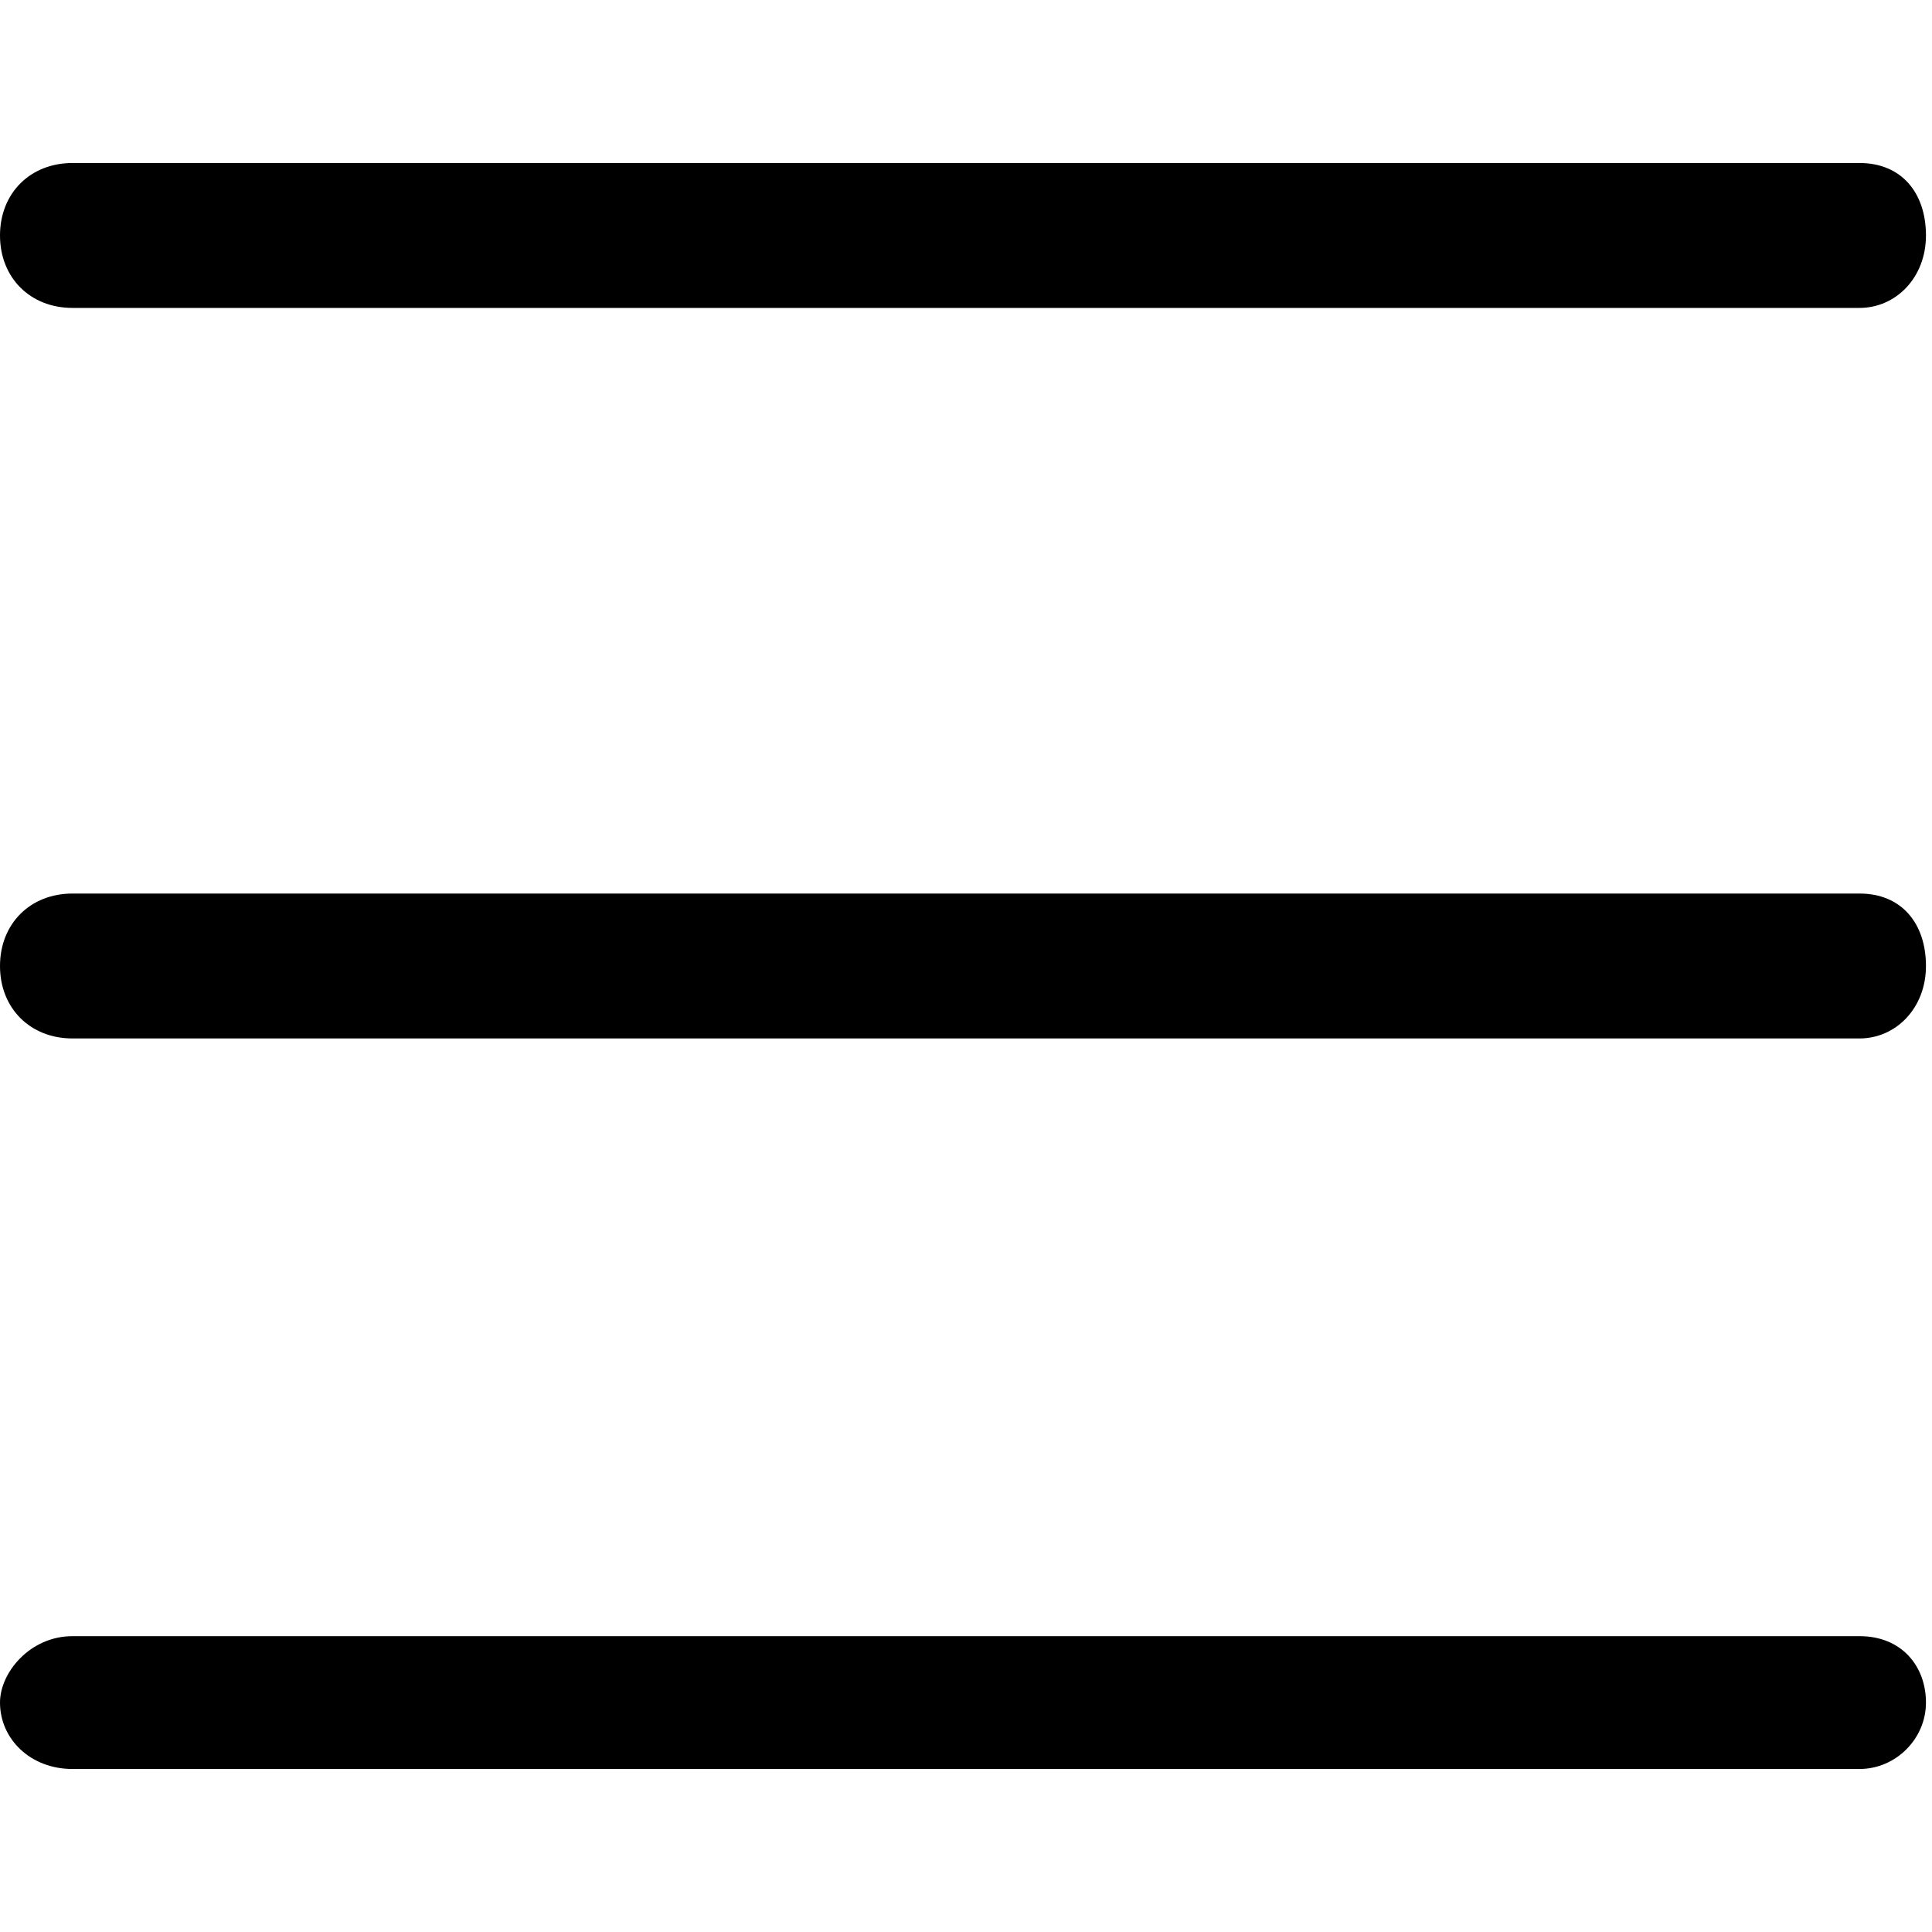
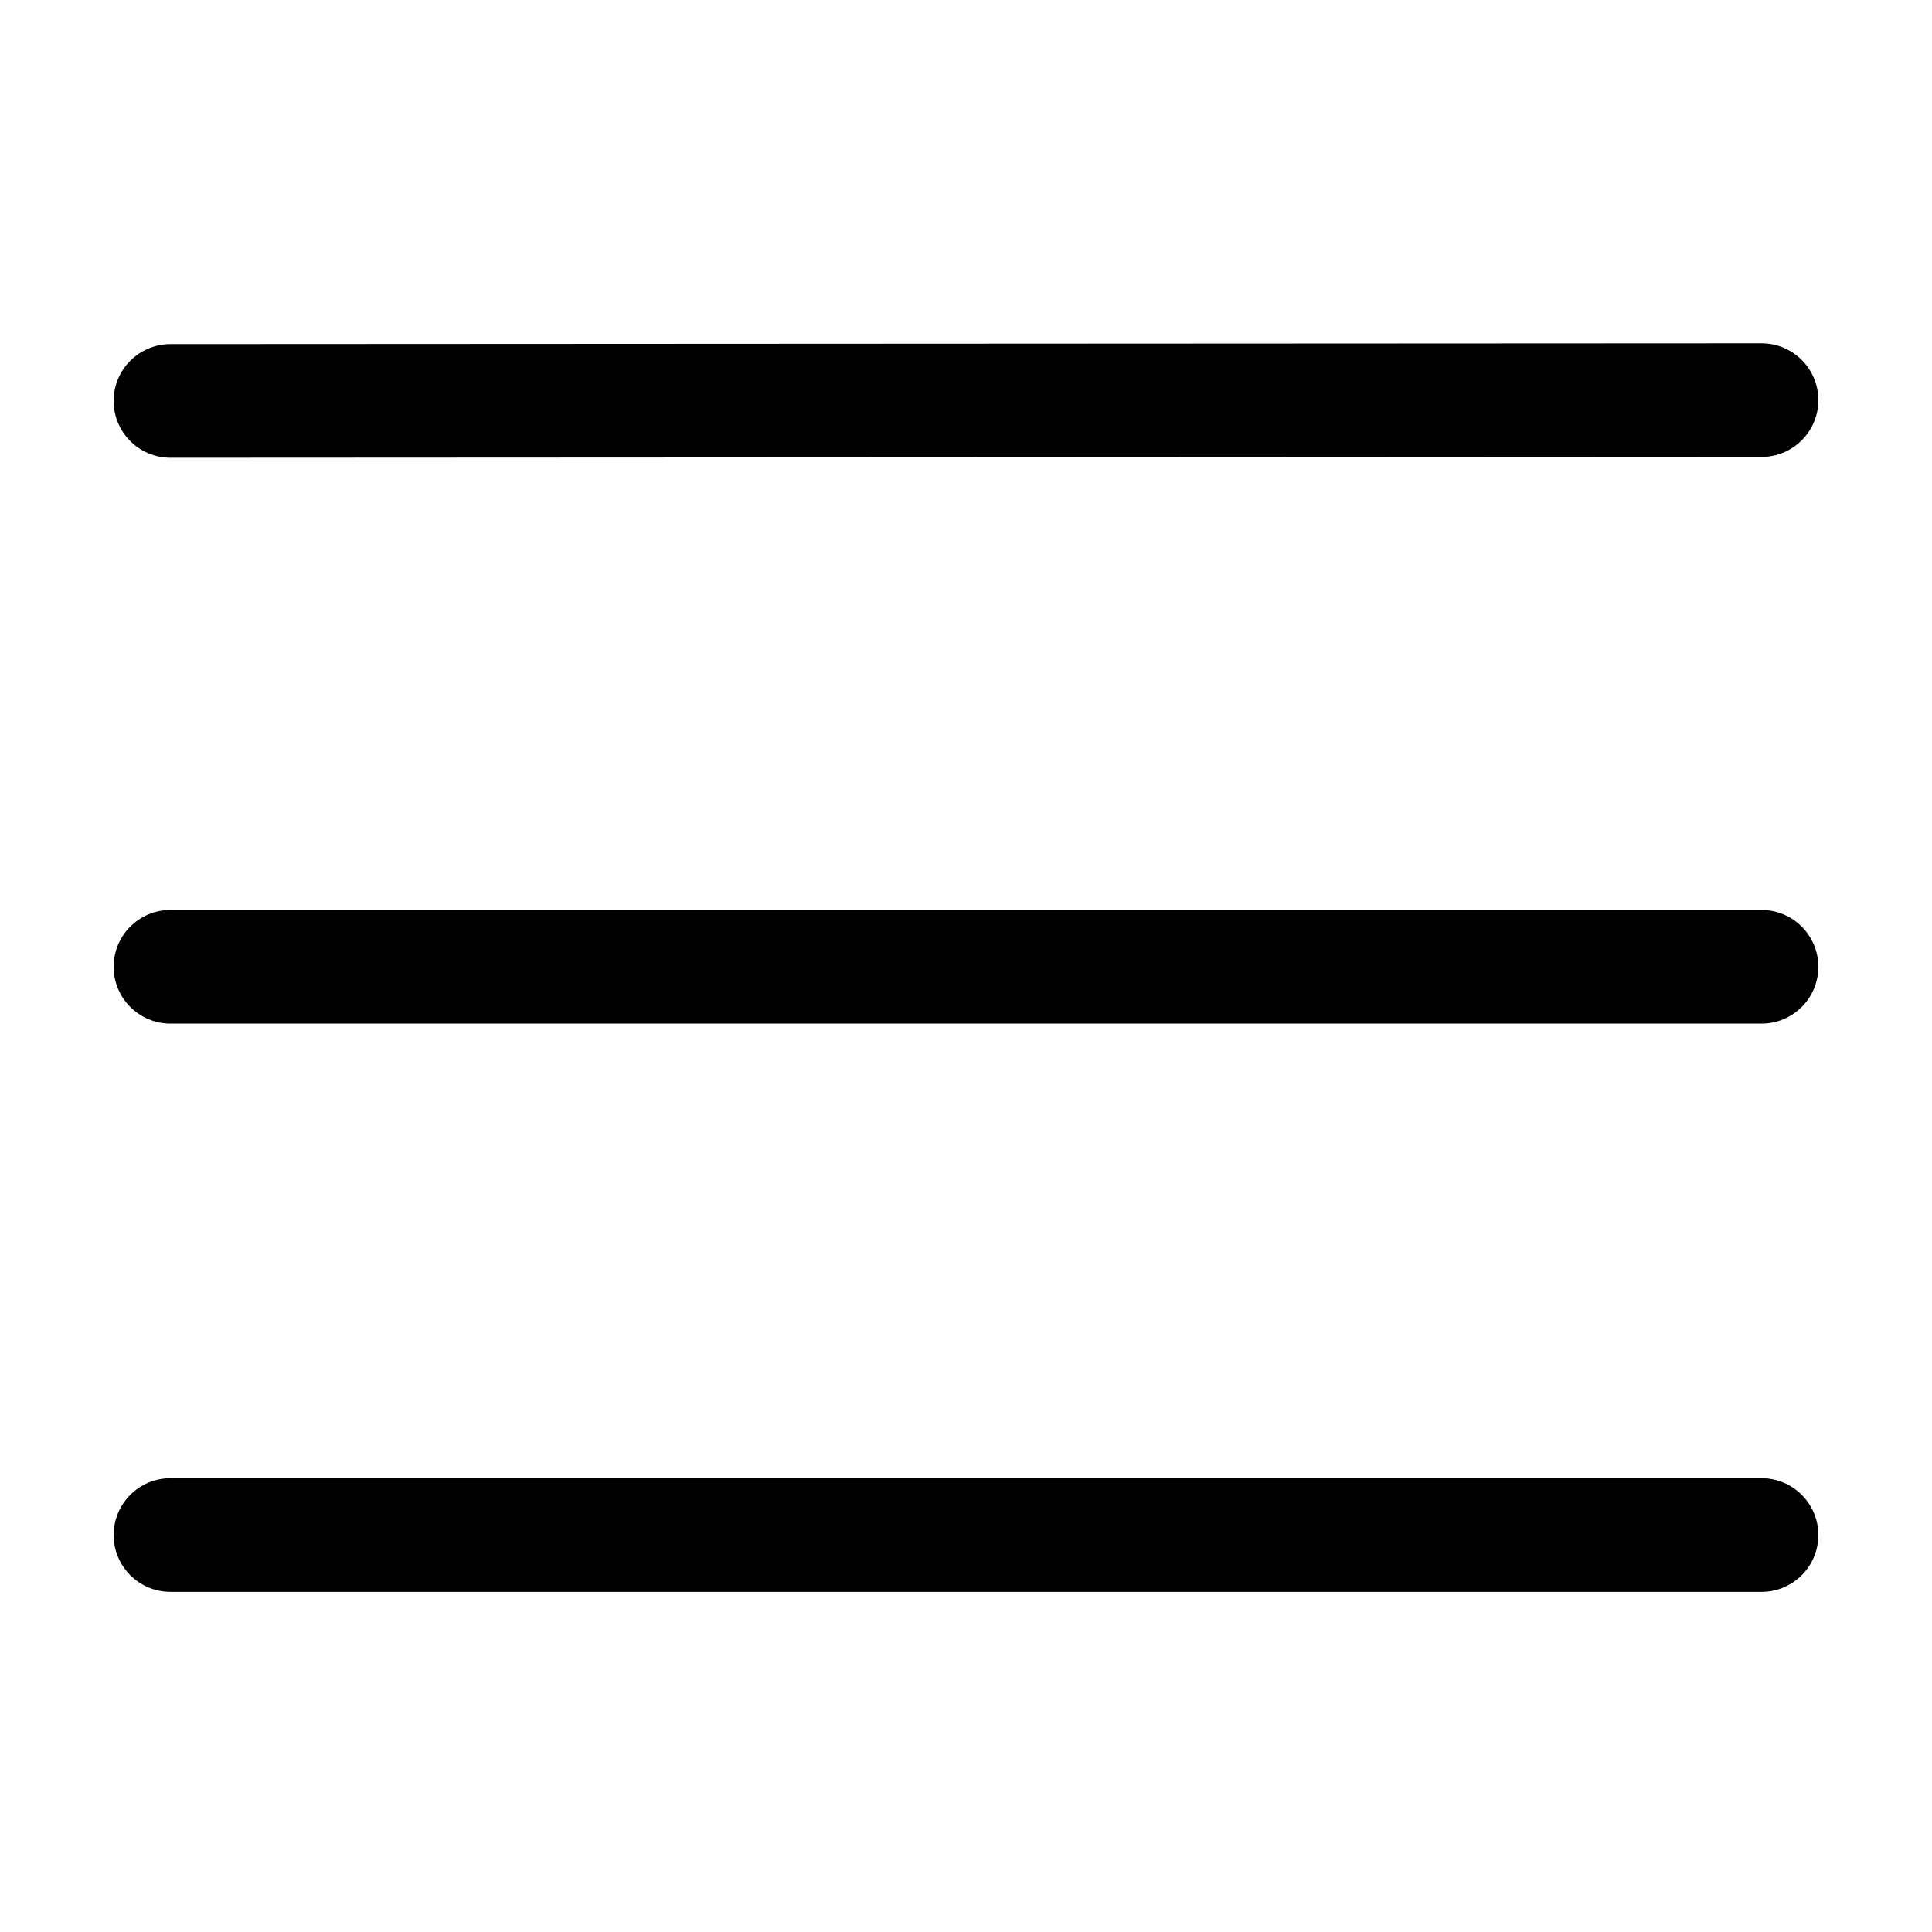
- <svg xmlns="http://www.w3.org/2000/svg" version="1.1" id="Layer_1" x="0px" y="0px" viewBox="0 0 32 32" style="enable-background:new 0 0 32 32;" xml:space="preserve">
-   <g>
-     <path d="M30.8,29.3H1.2c-0.7,0-1.2-0.5-1.2-1.1c0-0.5,0.5-1.1,1.2-1.1h29.6c0.7,0,1.1,0.5,1.1,1.1C31.9,28.8,31.4,29.3,30.8,29.3z" />
-     <path d="M30.8,17.2H1.2C0.5,17.2,0,16.7,0,16c0-0.7,0.5-1.2,1.2-1.2h29.6c0.7,0,1.1,0.5,1.1,1.2C31.9,16.7,31.4,17.2,30.8,17.2z" />
-     <path d="M30.8,5.1H1.2C0.5,5.1,0,4.6,0,3.9s0.5-1.2,1.2-1.2h29.6c0.7,0,1.1,0.5,1.1,1.2S31.4,5.1,30.8,5.1z" />
-   </g>
+ <svg xmlns="http://www.w3.org/2000/svg" id="ae714147-d69f-4e82-a31a-a42ce743ced2" data-name="Layer 1" viewBox="0 0 17 17">
+   <path d="M1.5,4.028a.5.5,0,0,1,0-1L15.5,3.021h0a.5.5,0,0,1,0,1l-14,.007Z" />
+   <path d="M15.494,9.007H1.5a.5.5,0,1,1,0-1h14a.5.5,0,0,1,0,1Z" />
+   <path d="M15.494,14.007H1.5a.5.5,0,0,1,0-1h14a.5.5,0,0,1,0,1Z" />
</svg>
